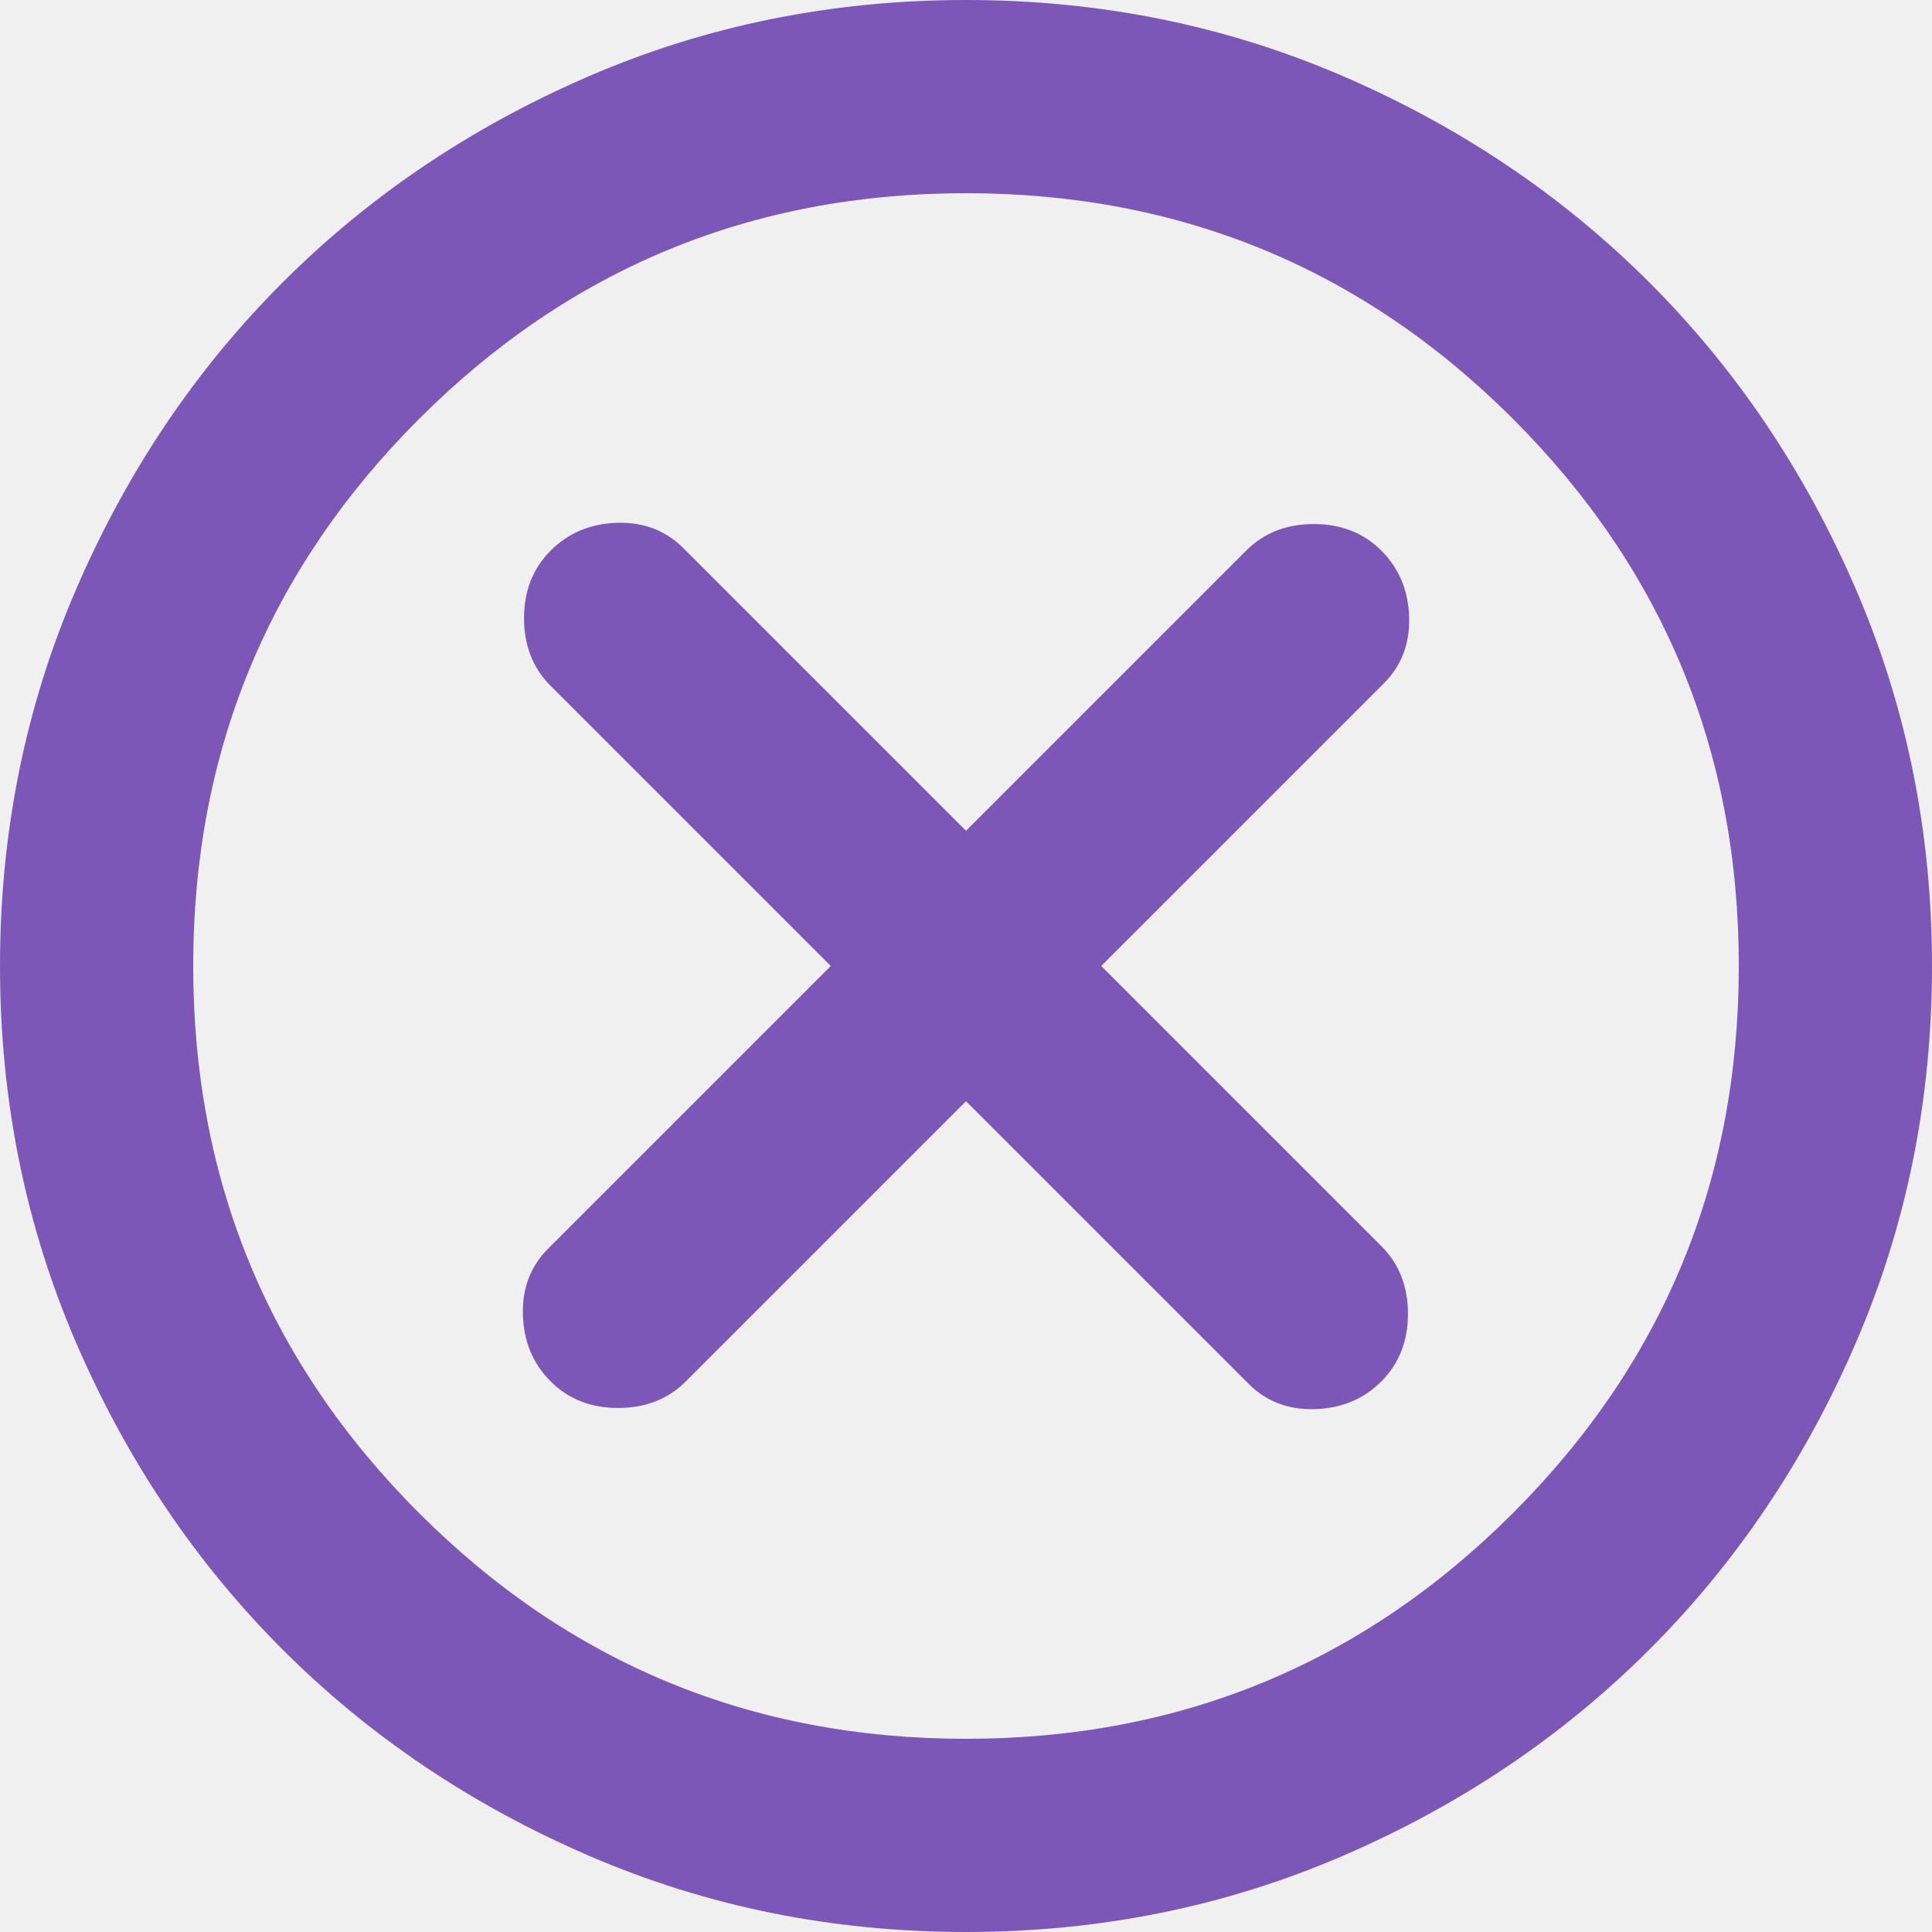
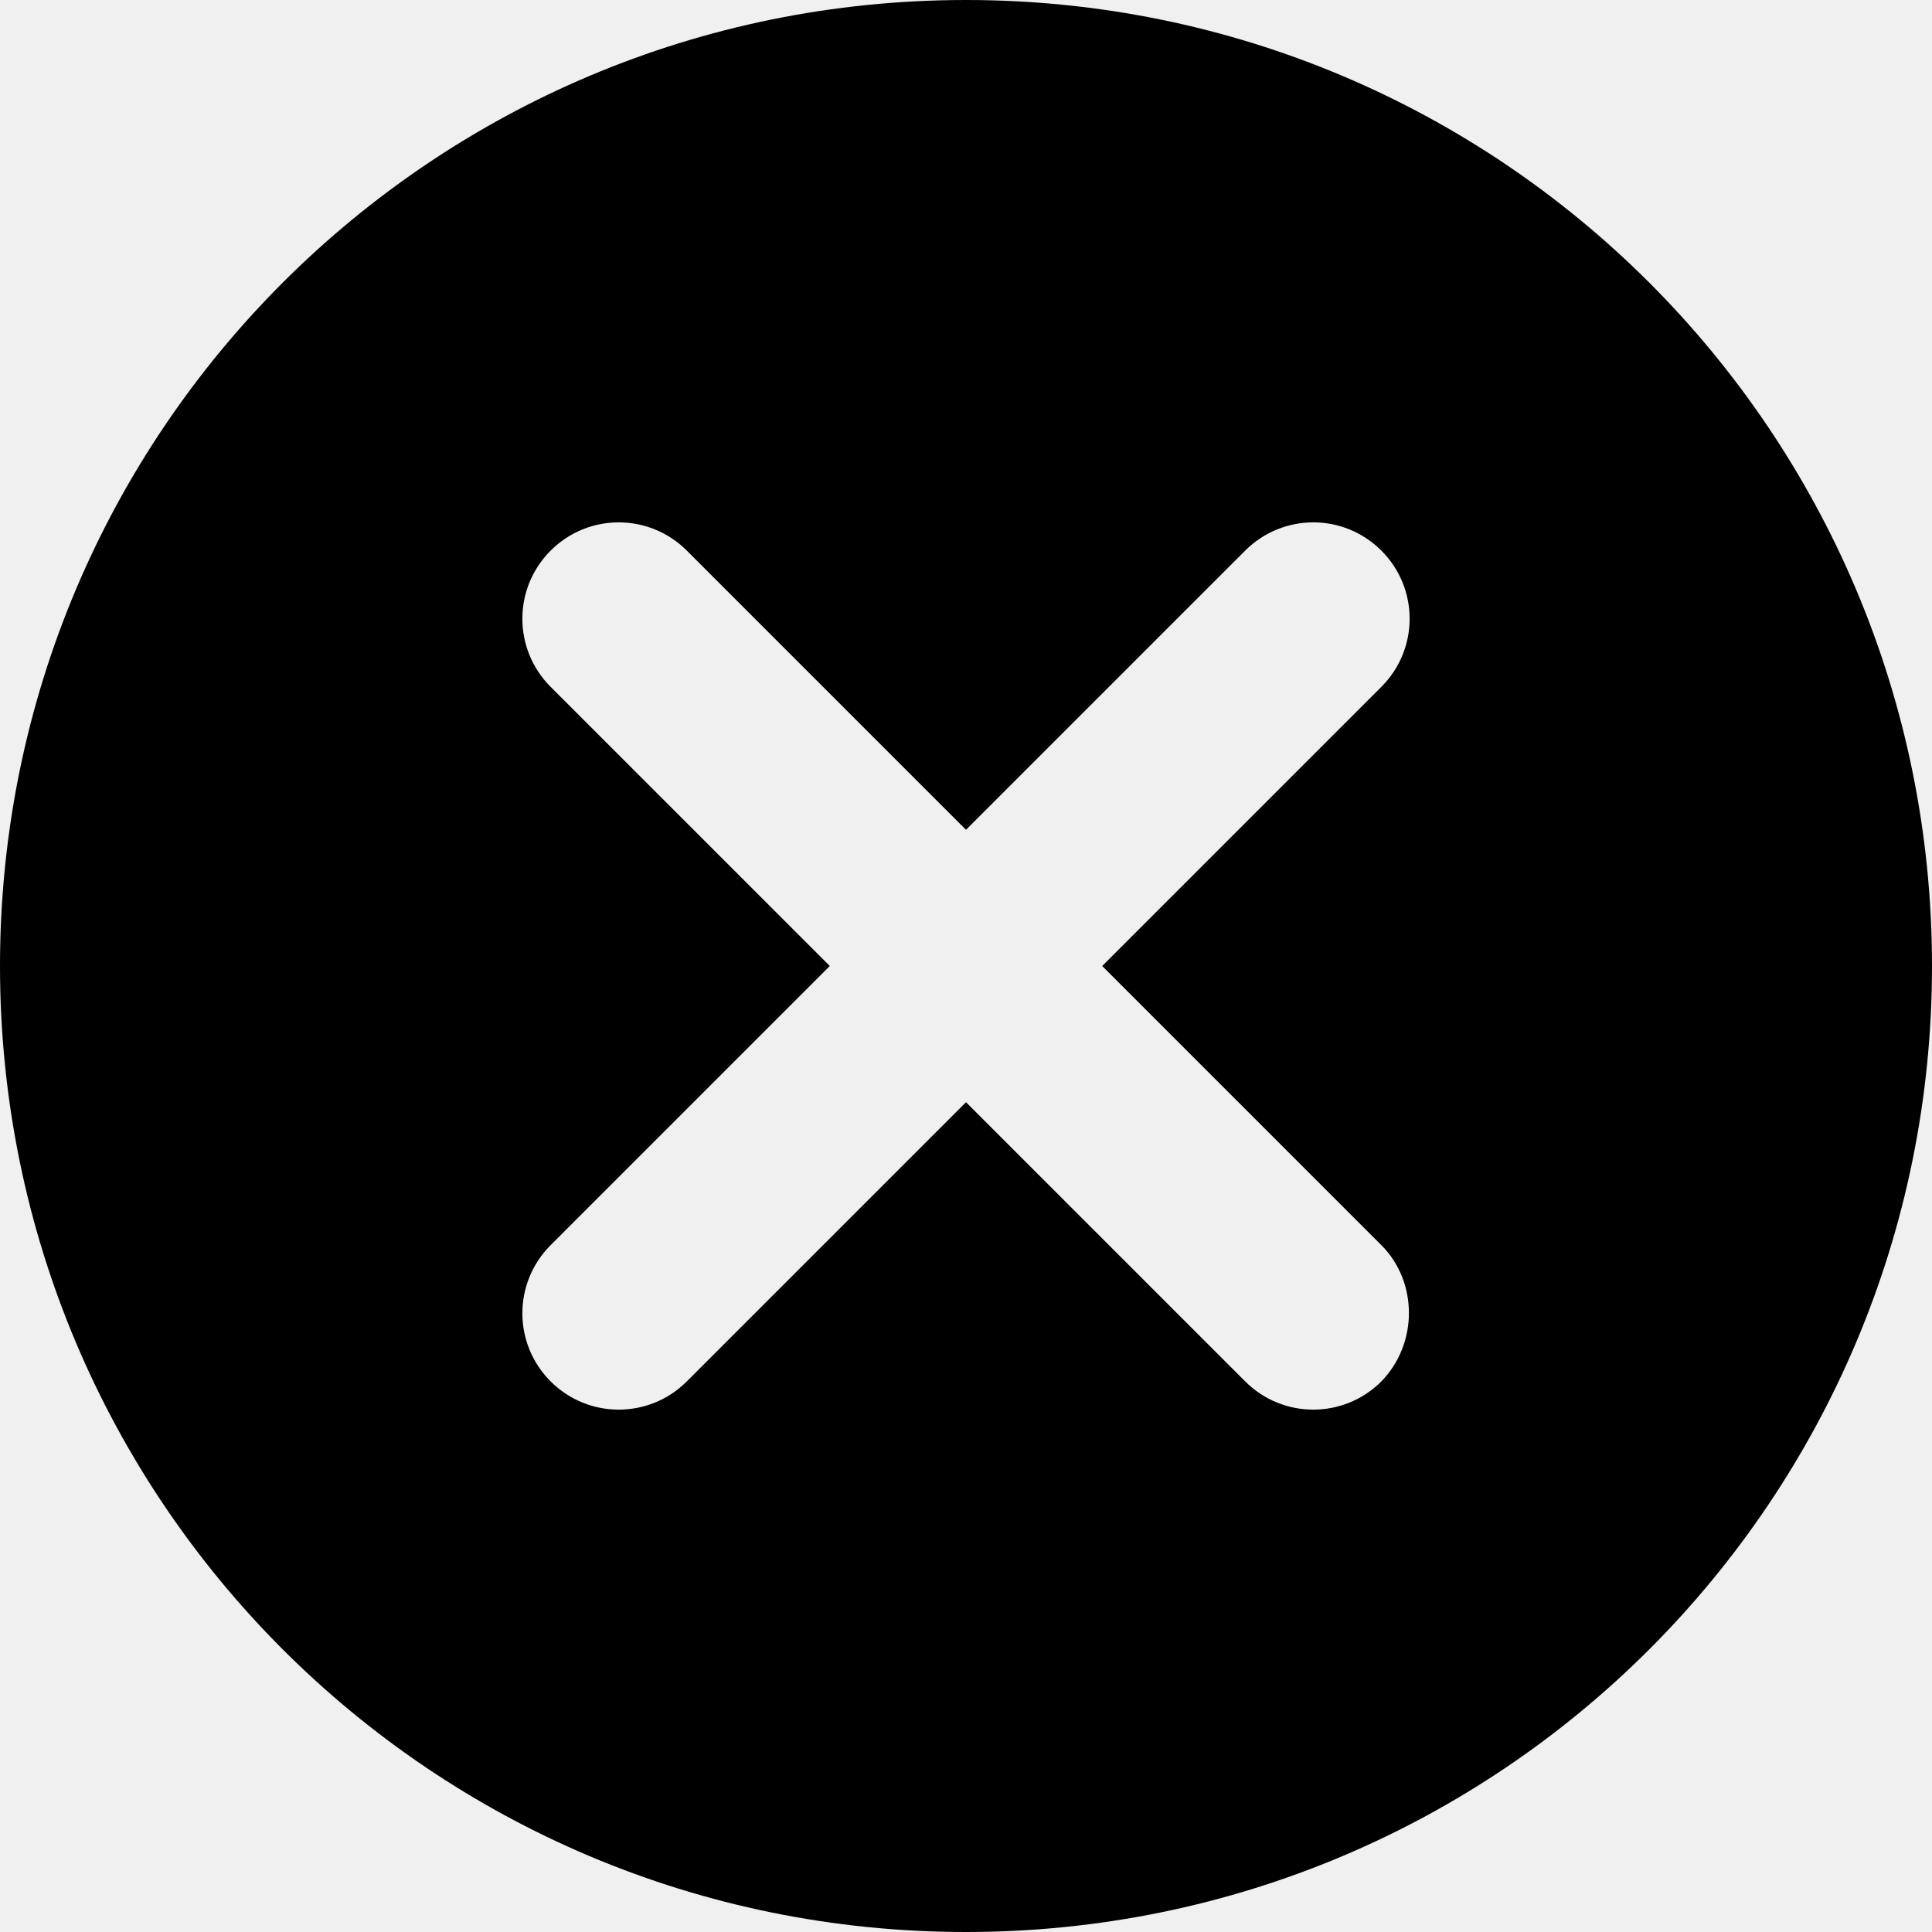
- <svg xmlns="http://www.w3.org/2000/svg" width="40" height="40" viewBox="0 0 50 50" fill="none">
-   <g clip-path="url(#clip0_93_202)">
-     <path d="M14.25 35.75C14.708 36.208 15.292 36.438 16 36.438C16.708 36.438 17.292 36.208 17.75 35.75L25 28.5L32.312 35.812C32.771 36.271 33.344 36.489 34.032 36.468C34.719 36.447 35.292 36.208 35.75 35.75C36.208 35.292 36.438 34.708 36.438 34C36.438 33.292 36.208 32.708 35.75 32.25L28.5 25L35.812 17.688C36.271 17.229 36.489 16.656 36.468 15.967C36.447 15.281 36.208 14.708 35.75 14.25C35.292 13.792 34.708 13.562 34 13.562C33.292 13.562 32.708 13.792 32.25 14.25L25 21.5L17.688 14.188C17.229 13.729 16.657 13.51 15.97 13.53C15.282 13.552 14.708 13.792 14.25 14.25C13.792 14.708 13.562 15.292 13.562 16C13.562 16.708 13.792 17.292 14.25 17.75L21.5 25L14.188 32.312C13.729 32.771 13.511 33.343 13.533 34.03C13.553 34.718 13.792 35.292 14.25 35.75ZM25 50C21.542 50 18.292 49.343 15.25 48.03C12.208 46.718 9.562 44.938 7.312 42.688C5.062 40.438 3.282 37.792 1.97 34.75C0.657 31.708 0 28.458 0 25C0 21.542 0.657 18.292 1.97 15.25C3.282 12.208 5.062 9.562 7.312 7.312C9.562 5.062 12.208 3.281 15.25 1.968C18.292 0.656 21.542 0 25 0C28.458 0 31.708 0.656 34.75 1.968C37.792 3.281 40.438 5.062 42.688 7.312C44.938 9.562 46.718 12.208 48.03 15.25C49.343 18.292 50 21.542 50 25C50 28.458 49.343 31.708 48.03 34.75C46.718 37.792 44.938 40.438 42.688 42.688C40.438 44.938 37.792 46.718 34.75 48.03C31.708 49.343 28.458 50 25 50ZM25 45C30.542 45 35.261 43.053 39.157 39.157C43.053 35.261 45 30.542 45 25C45 19.458 43.053 14.739 39.157 10.842C35.261 6.947 30.542 5 25 5C19.458 5 14.74 6.947 10.845 10.842C6.948 14.739 5 19.458 5 25C5 30.542 6.948 35.261 10.845 39.157C14.74 43.053 19.458 45 25 45Z" fill="#7D57B7" />
+ <svg xmlns="http://www.w3.org/2000/svg" width="40" height="40" viewBox="0 0 40 40" fill="none">
+   <g clip-path="url(#clip0_106_13)">
+     <path d="M20 0C8.94 0 0 8.94 0 20C0 31.06 8.94 40 20 40C31.06 40 40 31.06 40 20C40 8.94 31.06 0 20 0ZM28.6 28.6C27.82 29.38 26.56 29.38 25.78 28.6L20 22.82L14.22 28.6C13.44 29.38 12.18 29.38 11.4 28.6C10.62 27.82 10.62 26.56 11.4 25.78L17.18 20L11.4 14.22C10.62 13.44 10.62 12.18 11.4 11.4C12.18 10.62 13.44 10.62 14.22 11.4L20 17.18L25.78 11.4C26.56 10.62 27.82 10.62 28.6 11.4C29.38 12.18 29.38 13.44 28.6 14.22L22.82 20L28.6 25.78C29.36 26.54 29.36 27.82 28.6 28.6Z" fill="black" />
  </g>
  <defs>
-     <clipPath id="clip0_93_202">
-       <rect width="50" height="50" fill="white" />
+     <clipPath id="clip0_106_13">
+       <rect width="40" height="40" fill="white" />
    </clipPath>
  </defs>
</svg>
